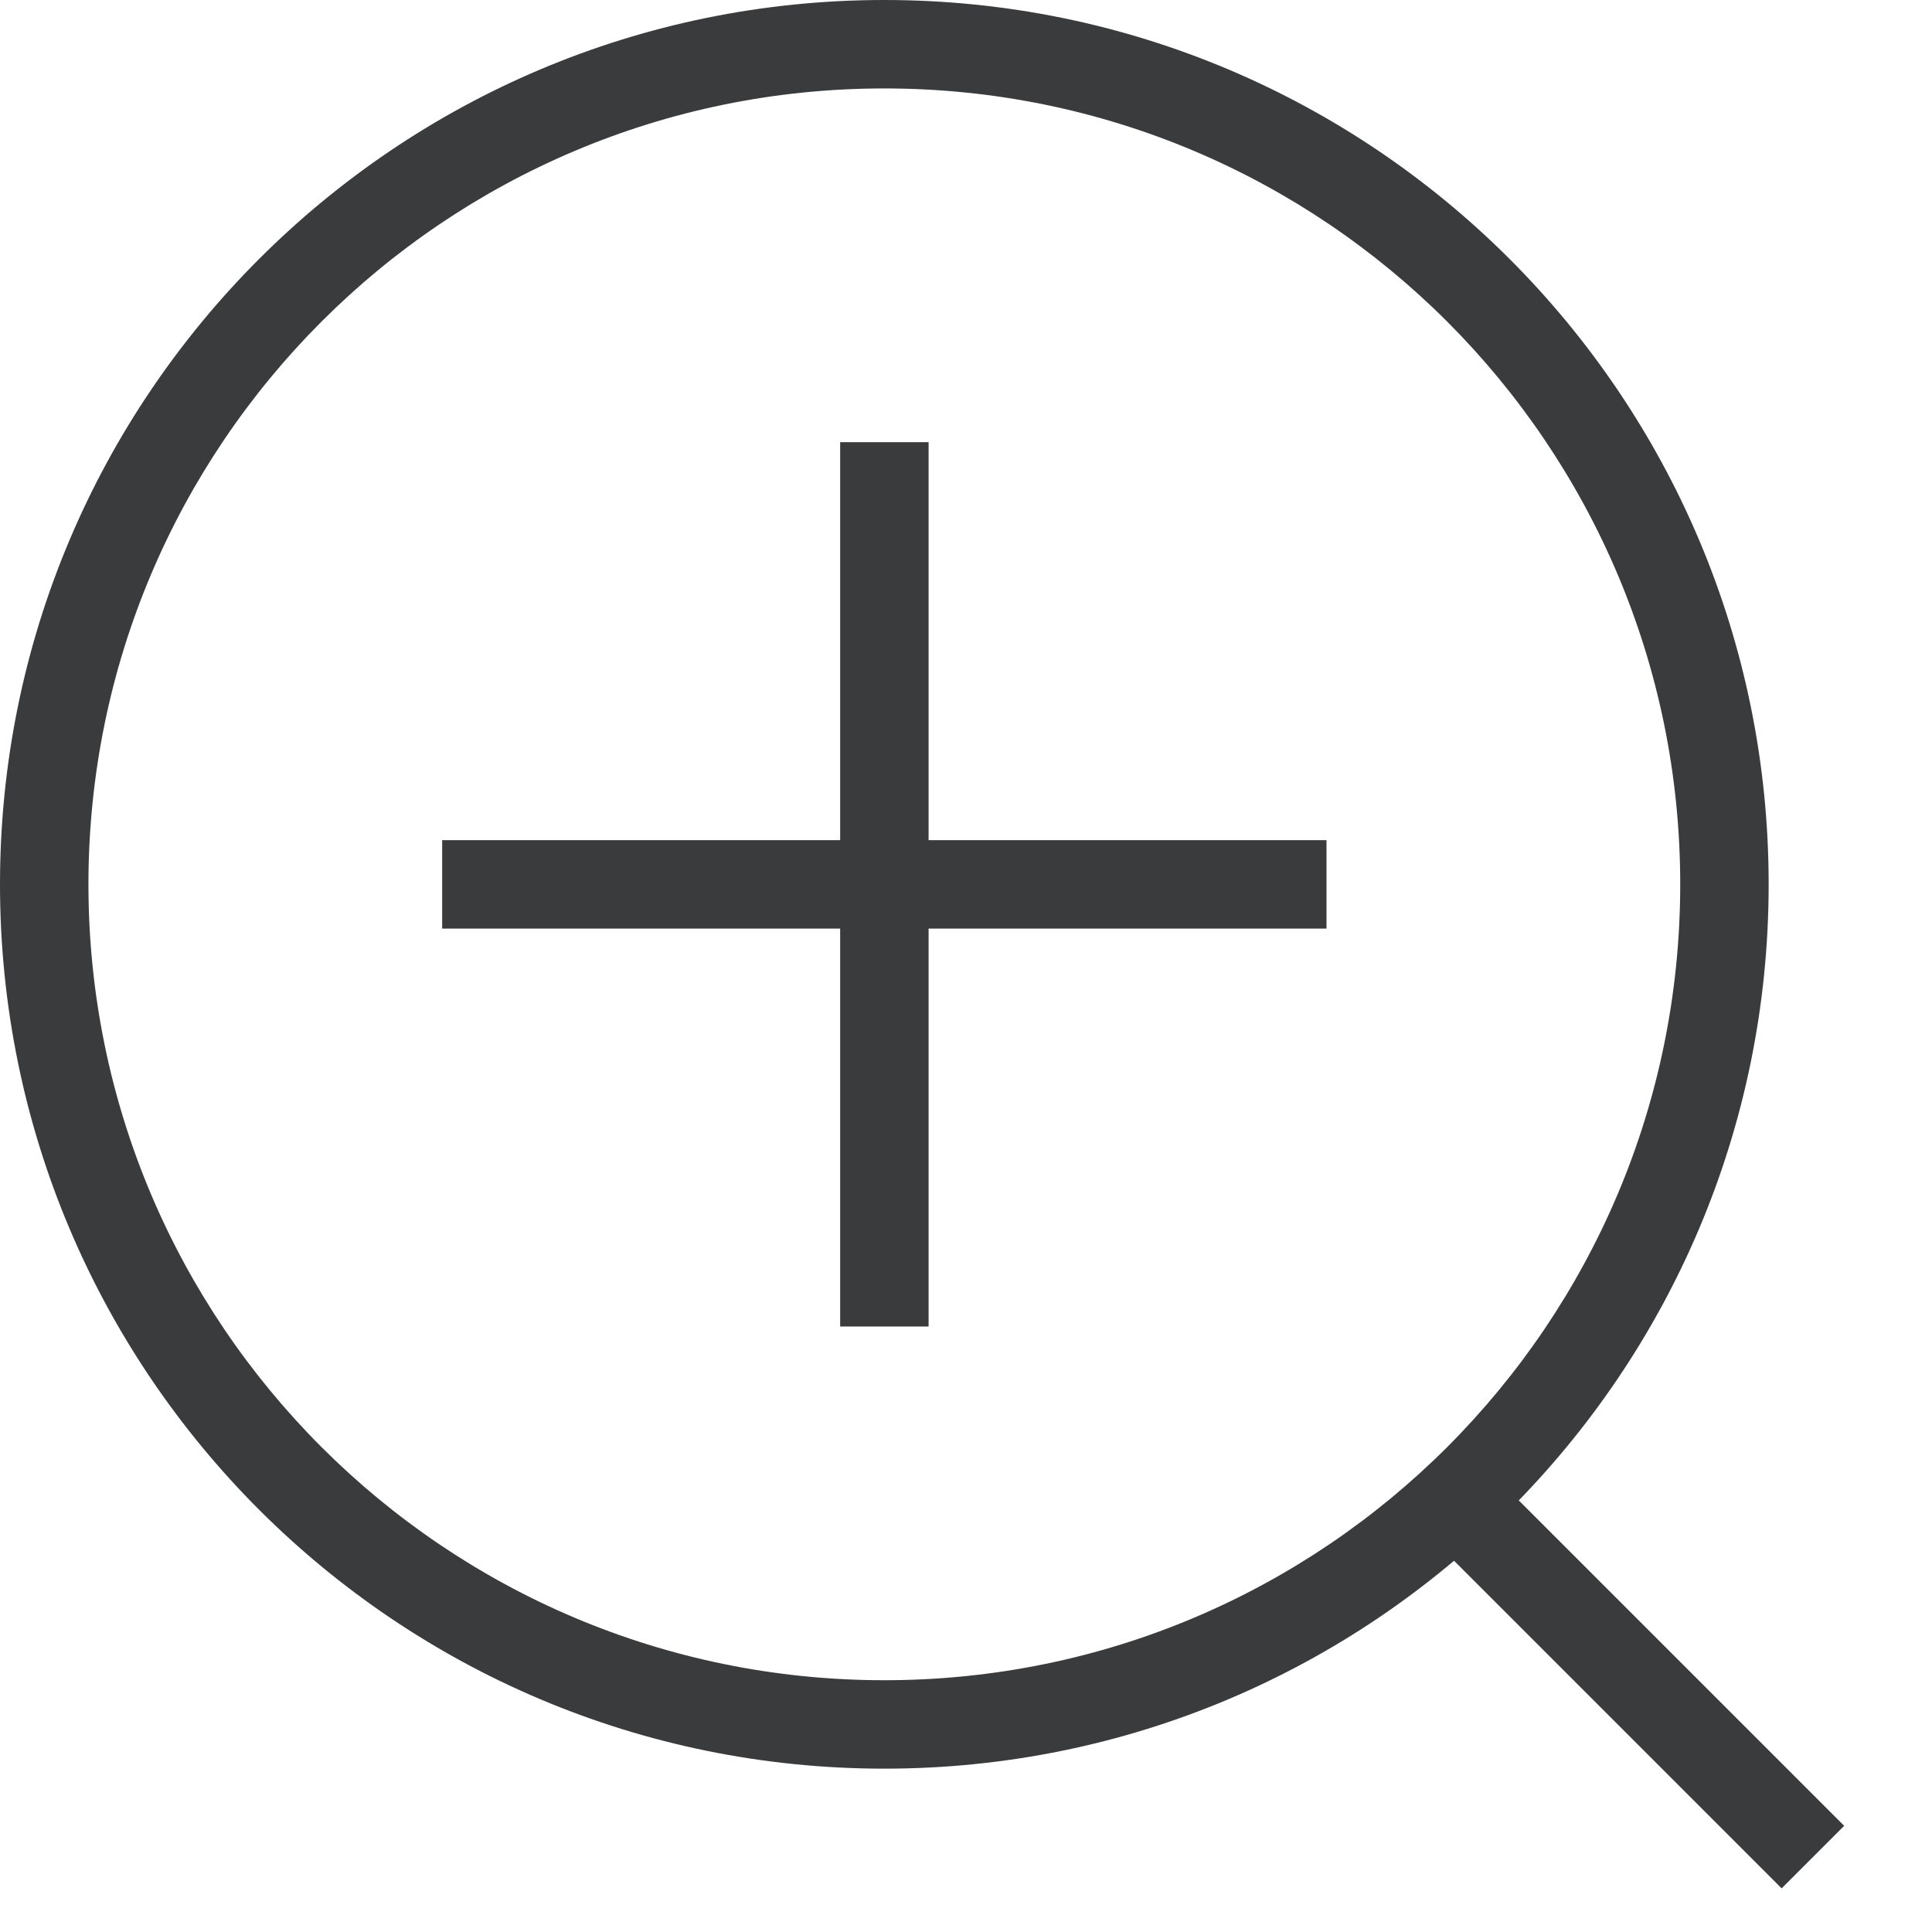
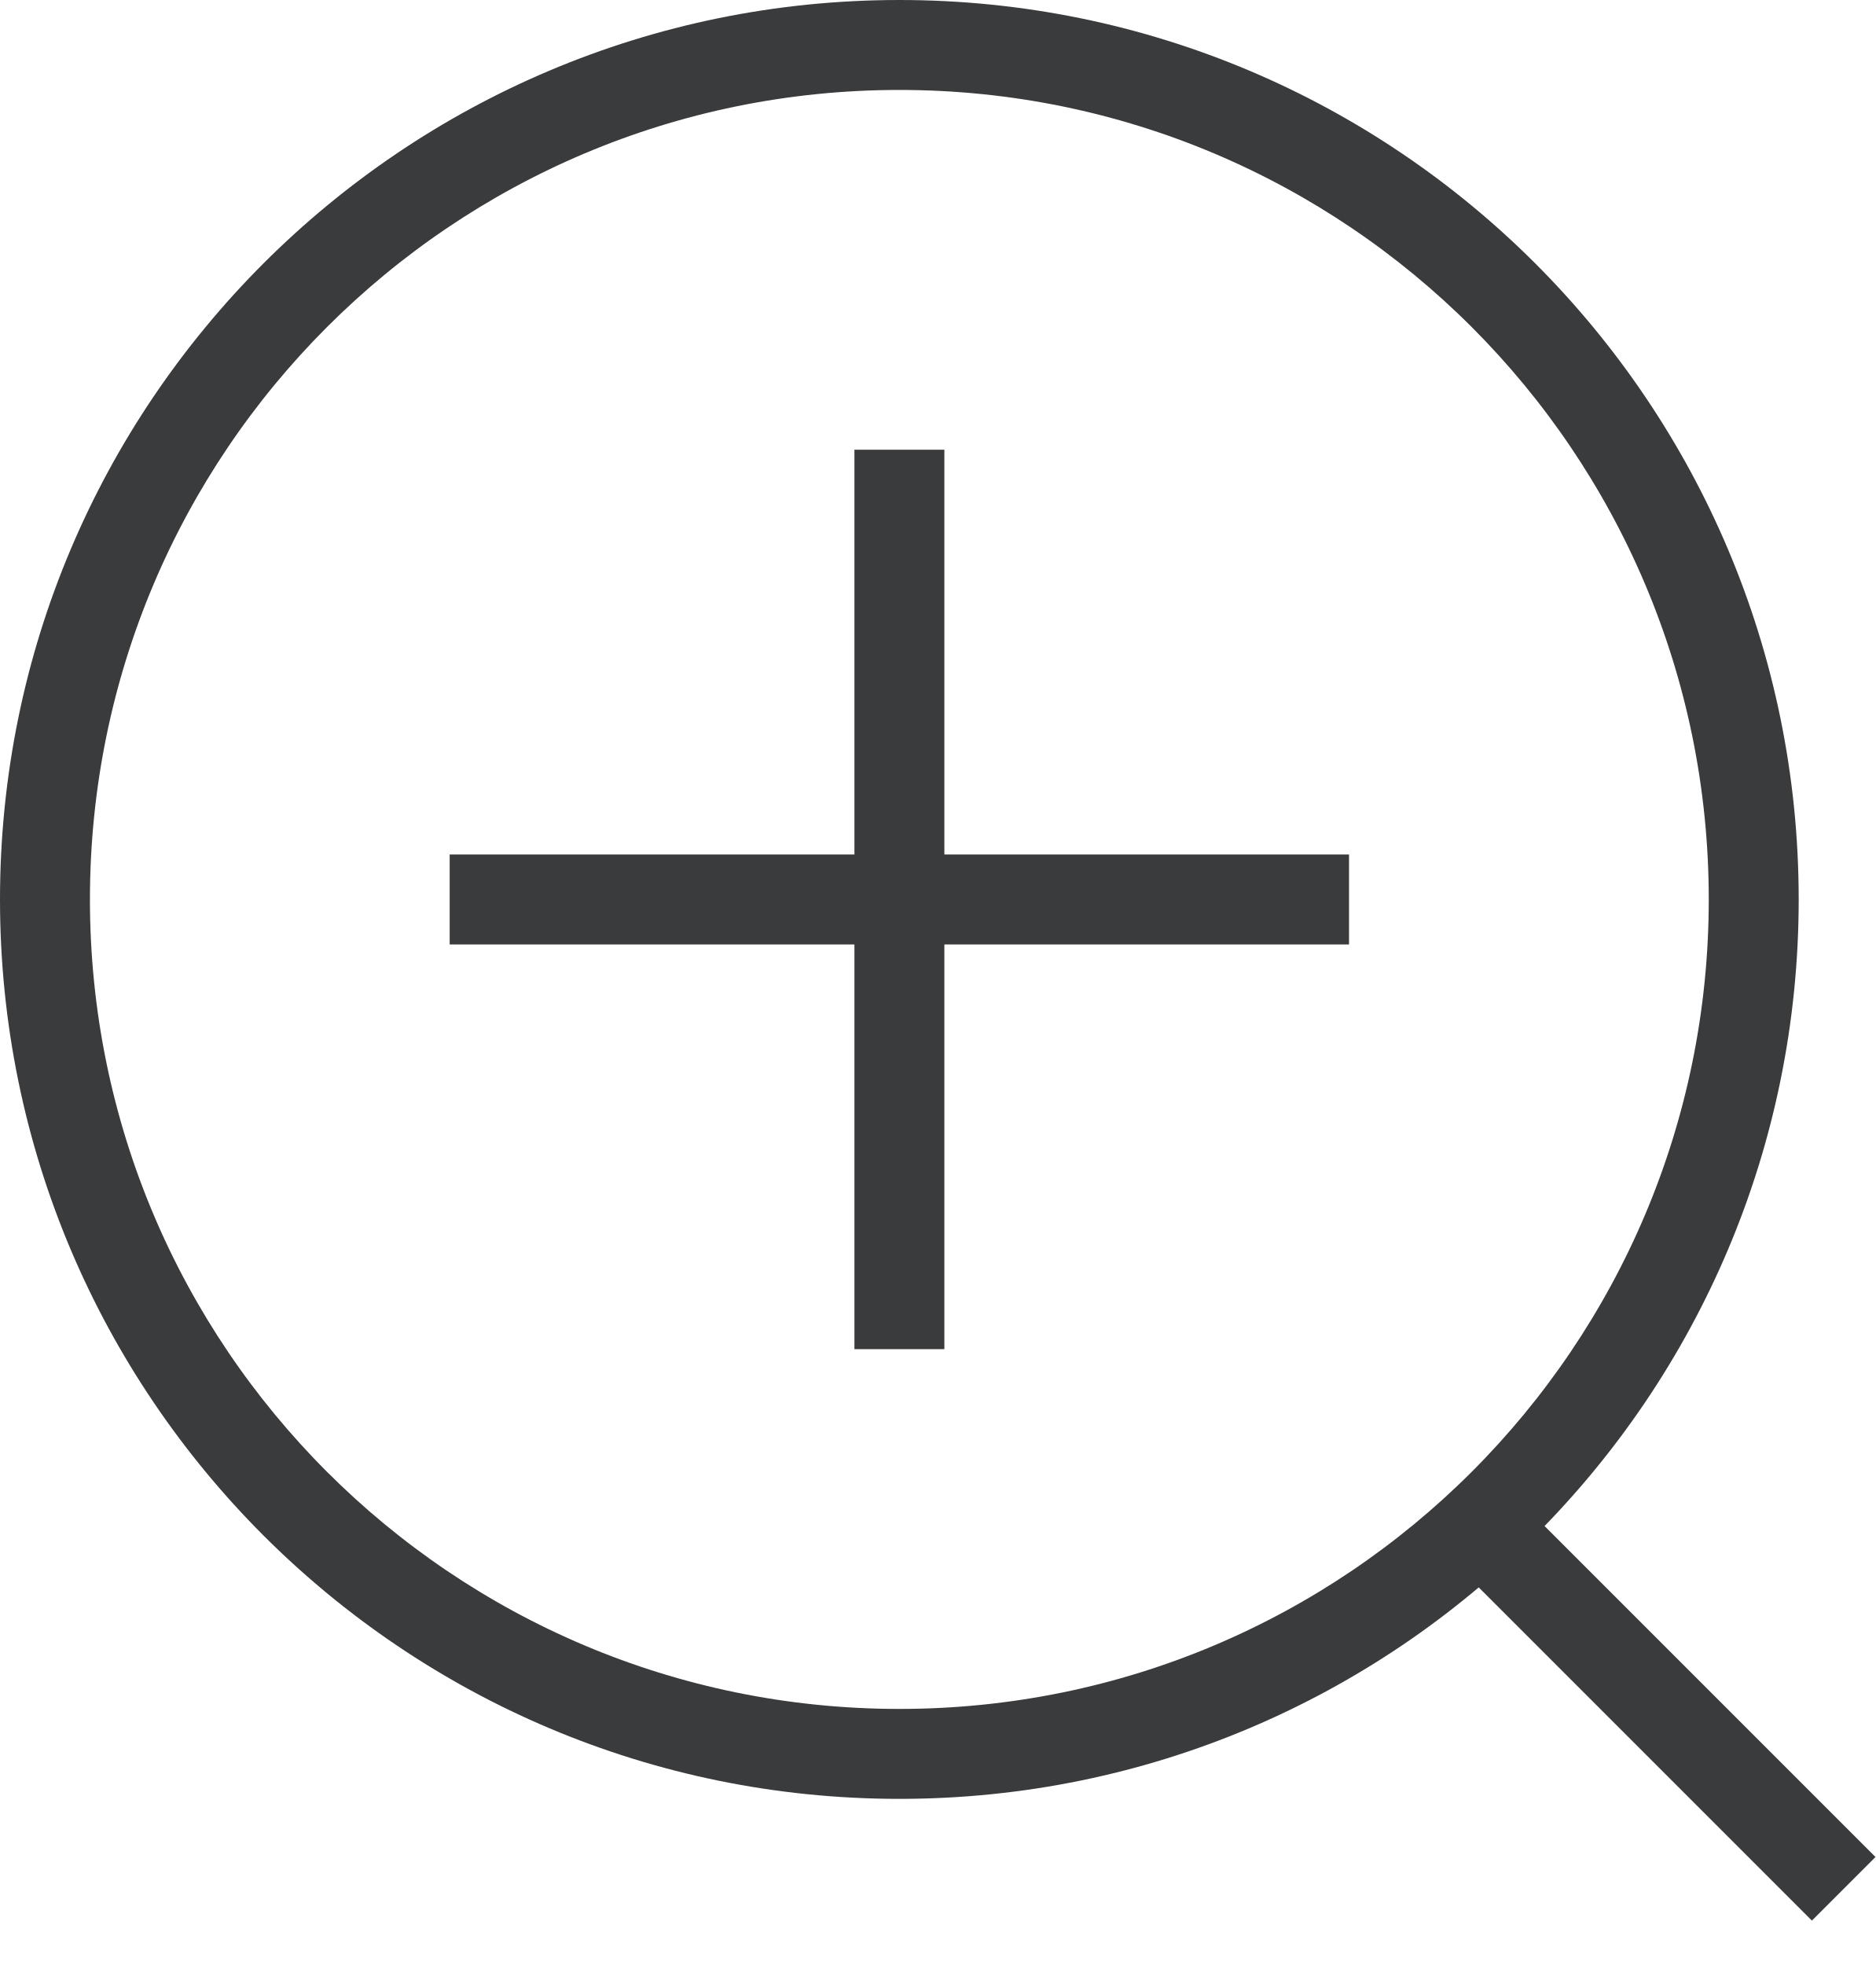
- <svg xmlns="http://www.w3.org/2000/svg" width="22" height="22" viewBox="0 0 22 22" fill="none">
+ <svg xmlns="http://www.w3.org/2000/svg" width="21" height="22" viewBox="0 0 21 22" fill="none">
  <path fill-rule="evenodd" clip-rule="evenodd" d="M9.567 15.105V5.035H10.574V15.105H9.567Z" fill="#3A3B3D" />
  <path fill-rule="evenodd" clip-rule="evenodd" d="M5.035 9.567H15.105V10.574H5.035V9.567Z" fill="#3A3B3D" />
  <path fill-rule="evenodd" clip-rule="evenodd" d="M10.07 19.133C15.076 19.133 19.133 15.076 19.133 10.07C19.133 5.065 15.076 1.007 10.07 1.007C5.065 1.007 1.007 5.065 1.007 10.07C1.007 15.076 5.065 19.133 10.07 19.133ZM10.07 20.14C15.632 20.14 20.14 15.632 20.14 10.07C20.14 4.509 15.632 0 10.07 0C4.509 0 0 4.509 0 10.07C0 15.632 4.509 20.14 10.07 20.14Z" fill="#3A3B3D" />
  <path fill-rule="evenodd" clip-rule="evenodd" d="M20.288 21.503L16.26 17.475L16.972 16.763L21 20.791L20.288 21.503Z" fill="#3A3B3D" />
</svg>
